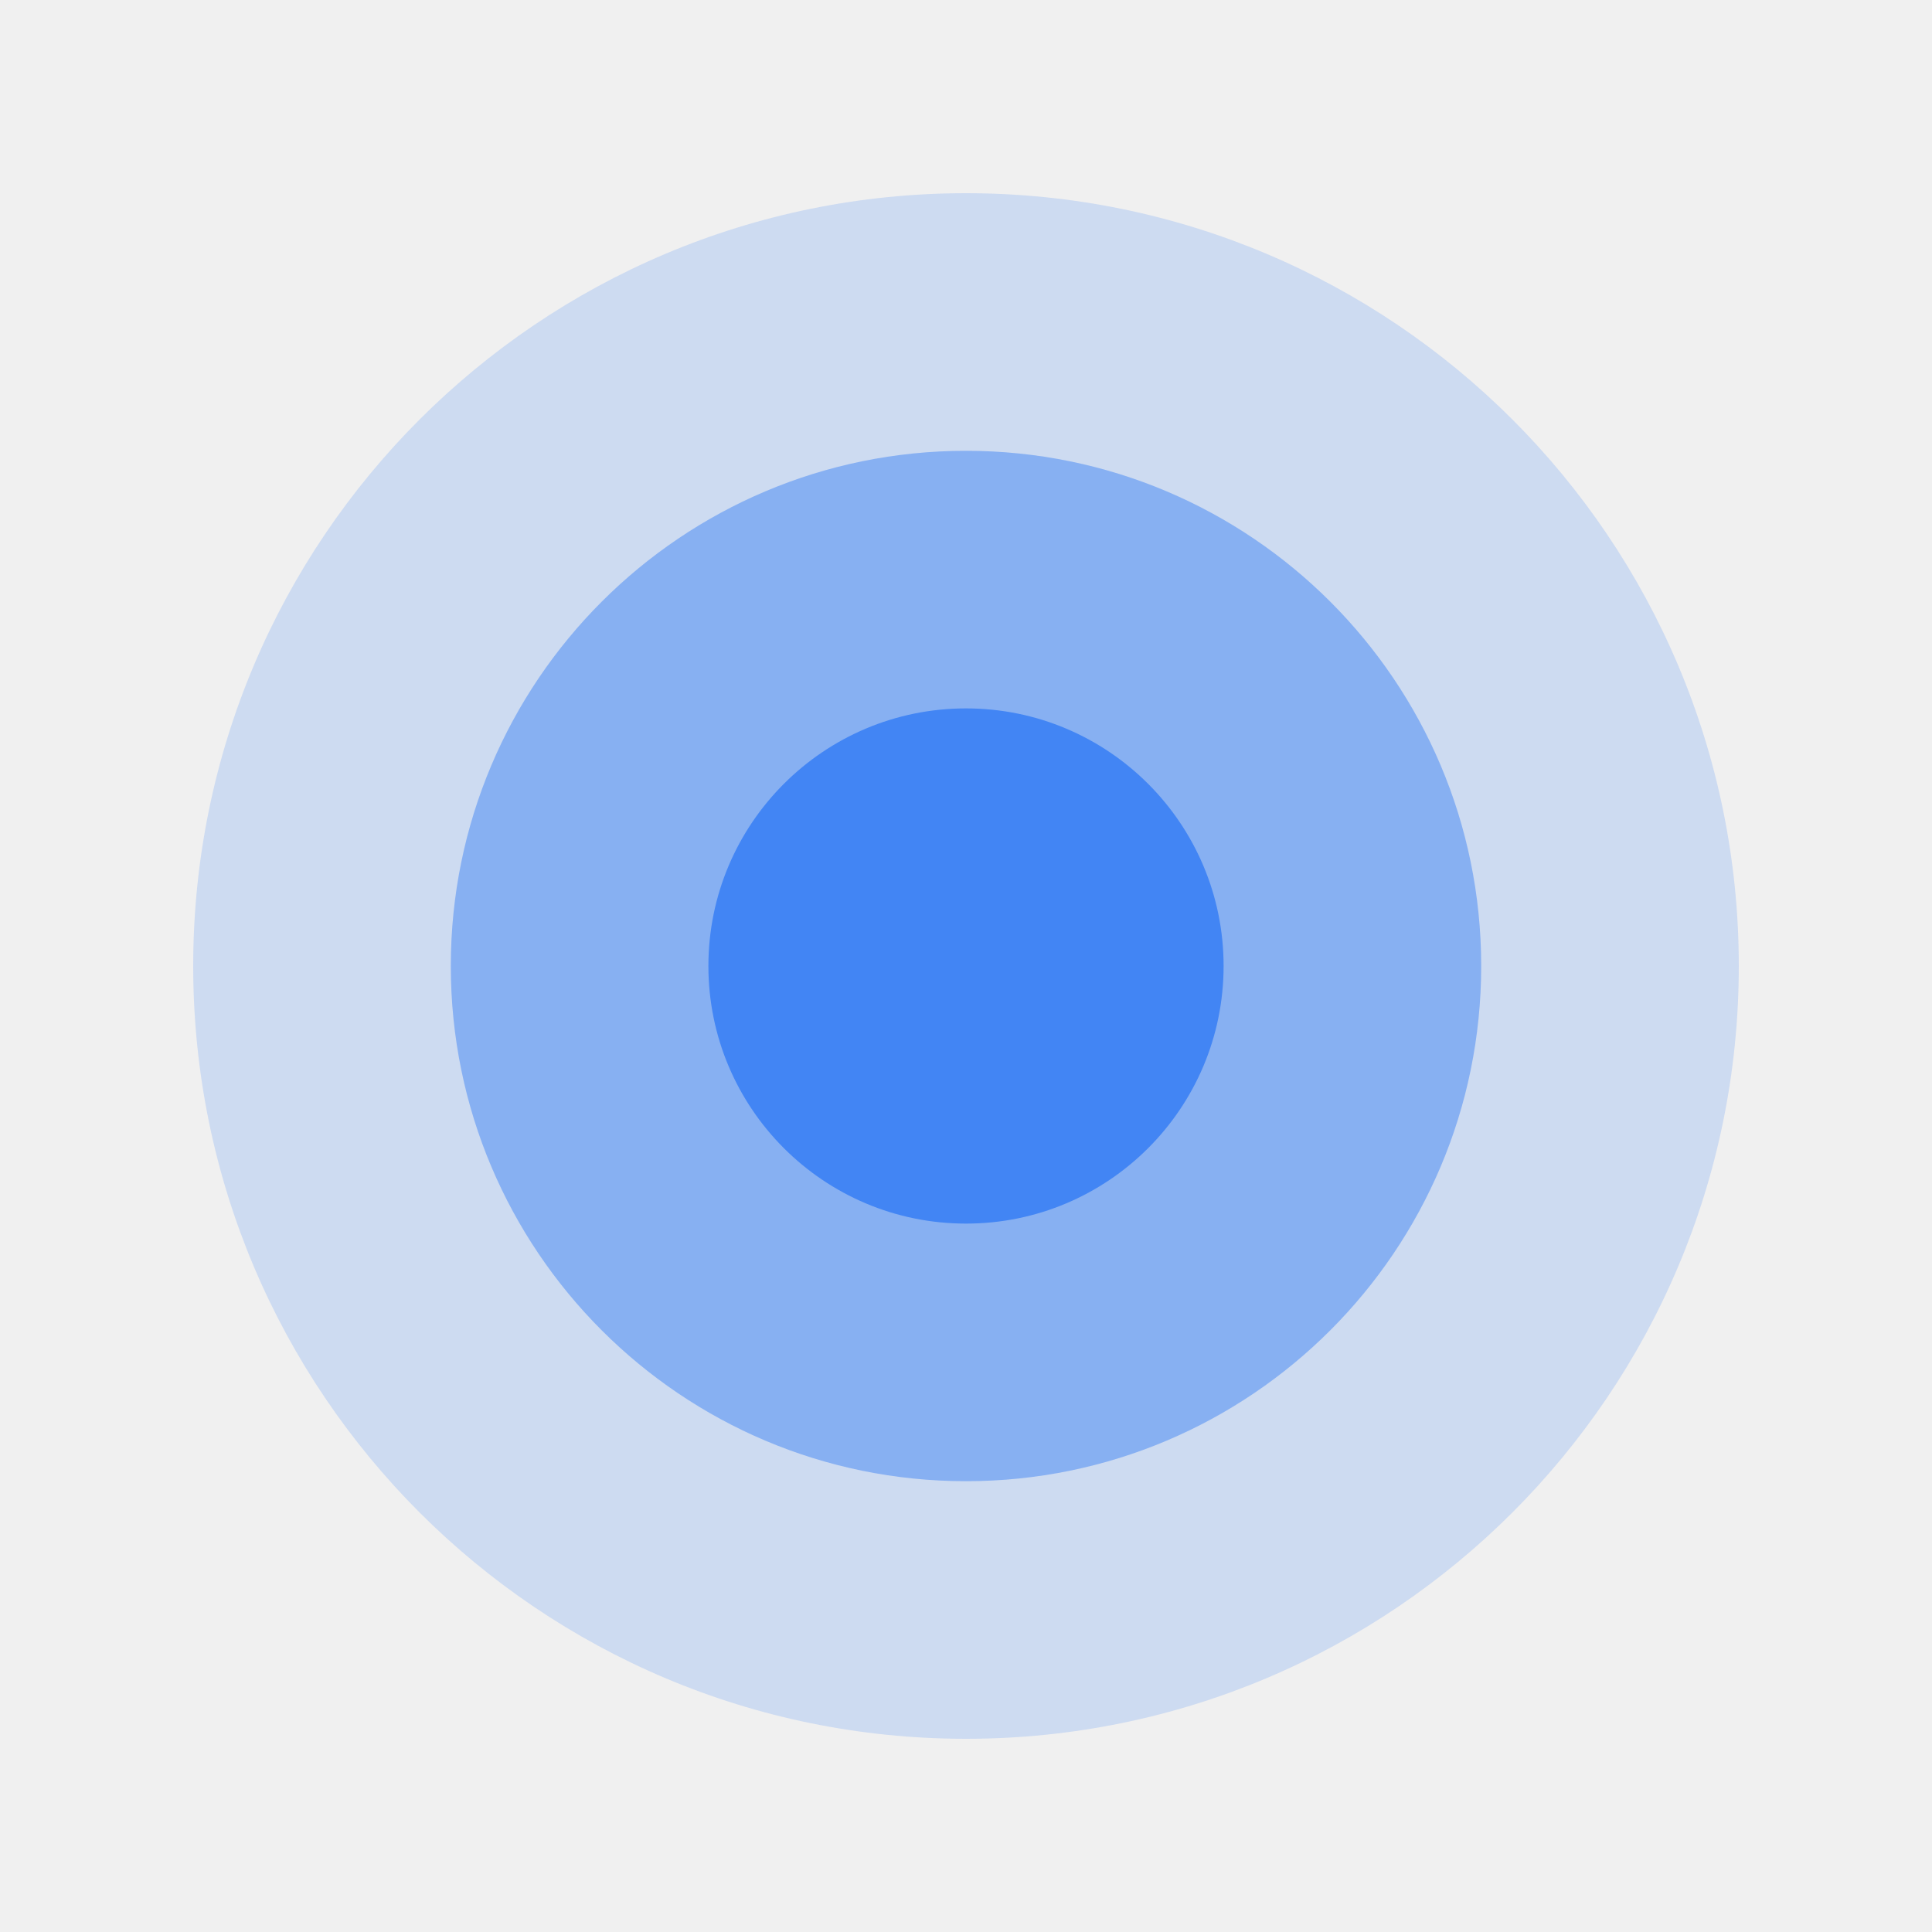
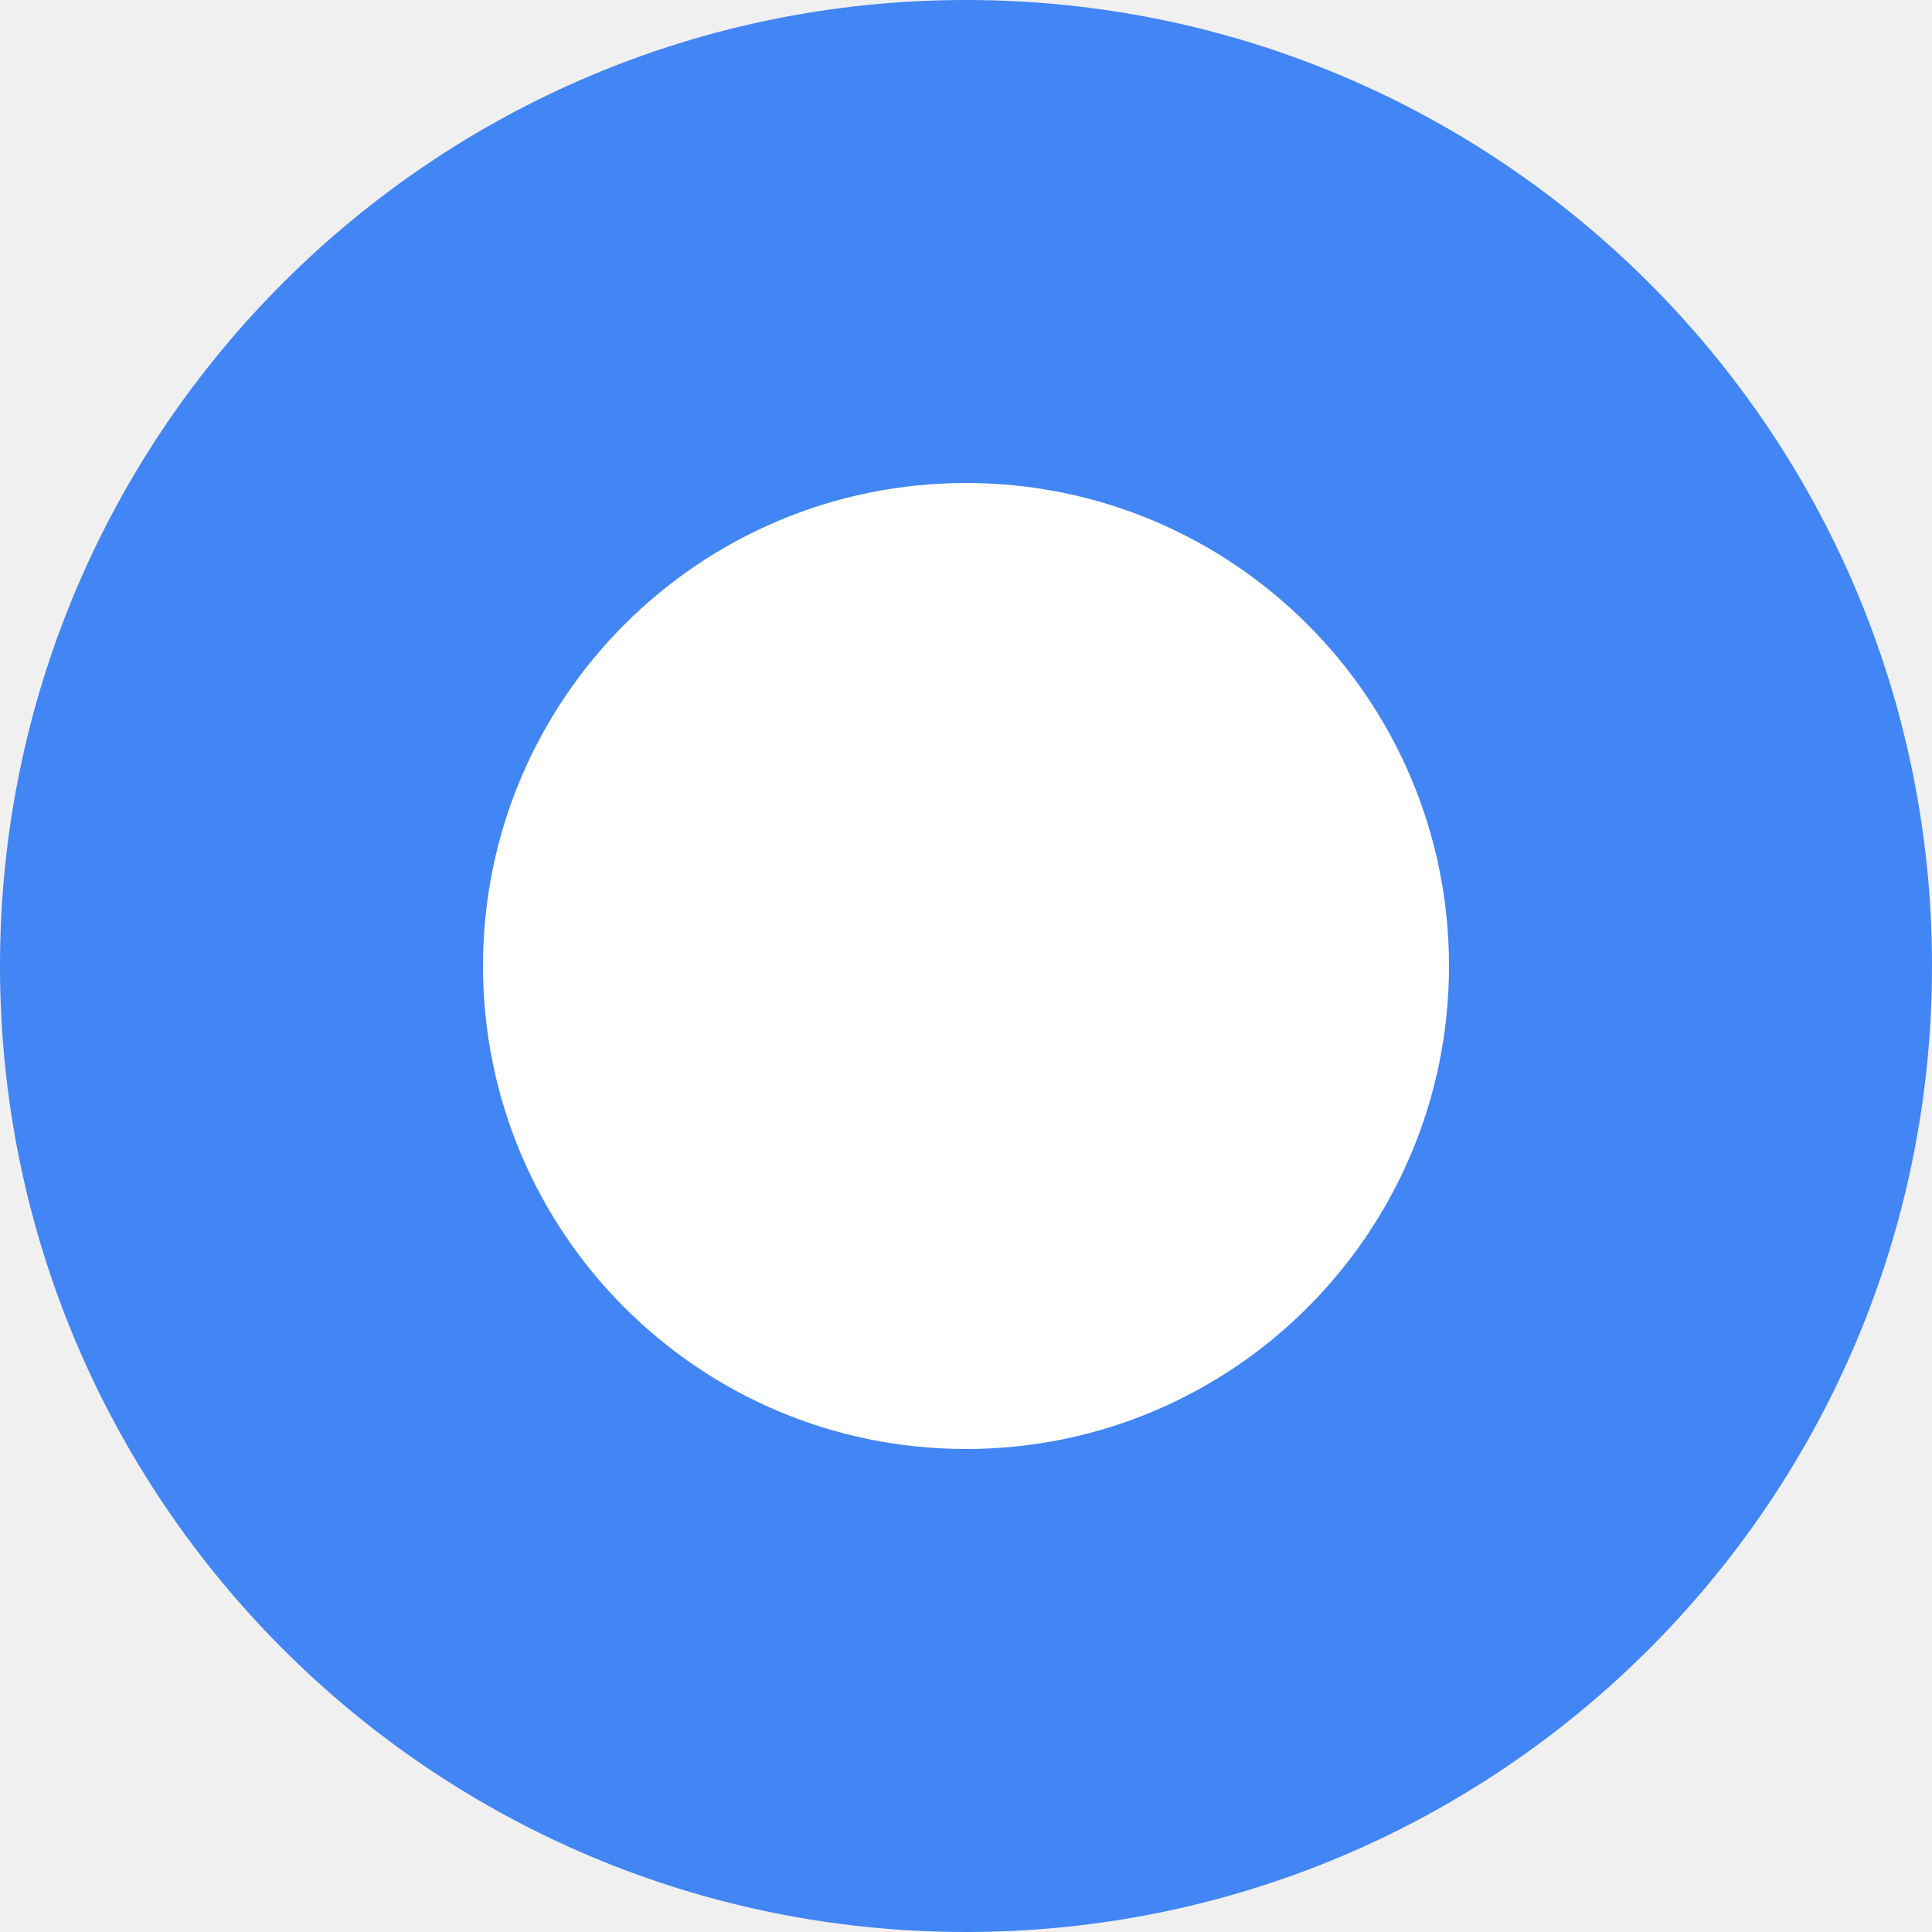
- <svg xmlns="http://www.w3.org/2000/svg" width="30px" height="30px" viewBox="0 0 30 30" version="1.1">
-   <g stroke="none" fill="none">
-     <circle cx="15" cy="15" r="12" fill="#4285F4" opacity="0.2" />
-     <circle cx="15" cy="15" r="8" fill="#4285F4" opacity="0.5" />
-     <circle cx="15" cy="15" r="4" fill="#4285F4" />
+ <svg xmlns="http://www.w3.org/2000/svg" width="24px" height="24px" viewBox="0 0 24 24" version="1.1">
+   <g id="Location" stroke="none" stroke-width="1" fill="none" fill-rule="evenodd">
+     <circle id="Outer" fill="#4285F4" cx="12" cy="12" r="12" />
+     <circle id="Inner" fill="#FFFFFF" cx="12" cy="12" r="6" />
  </g>
</svg>
